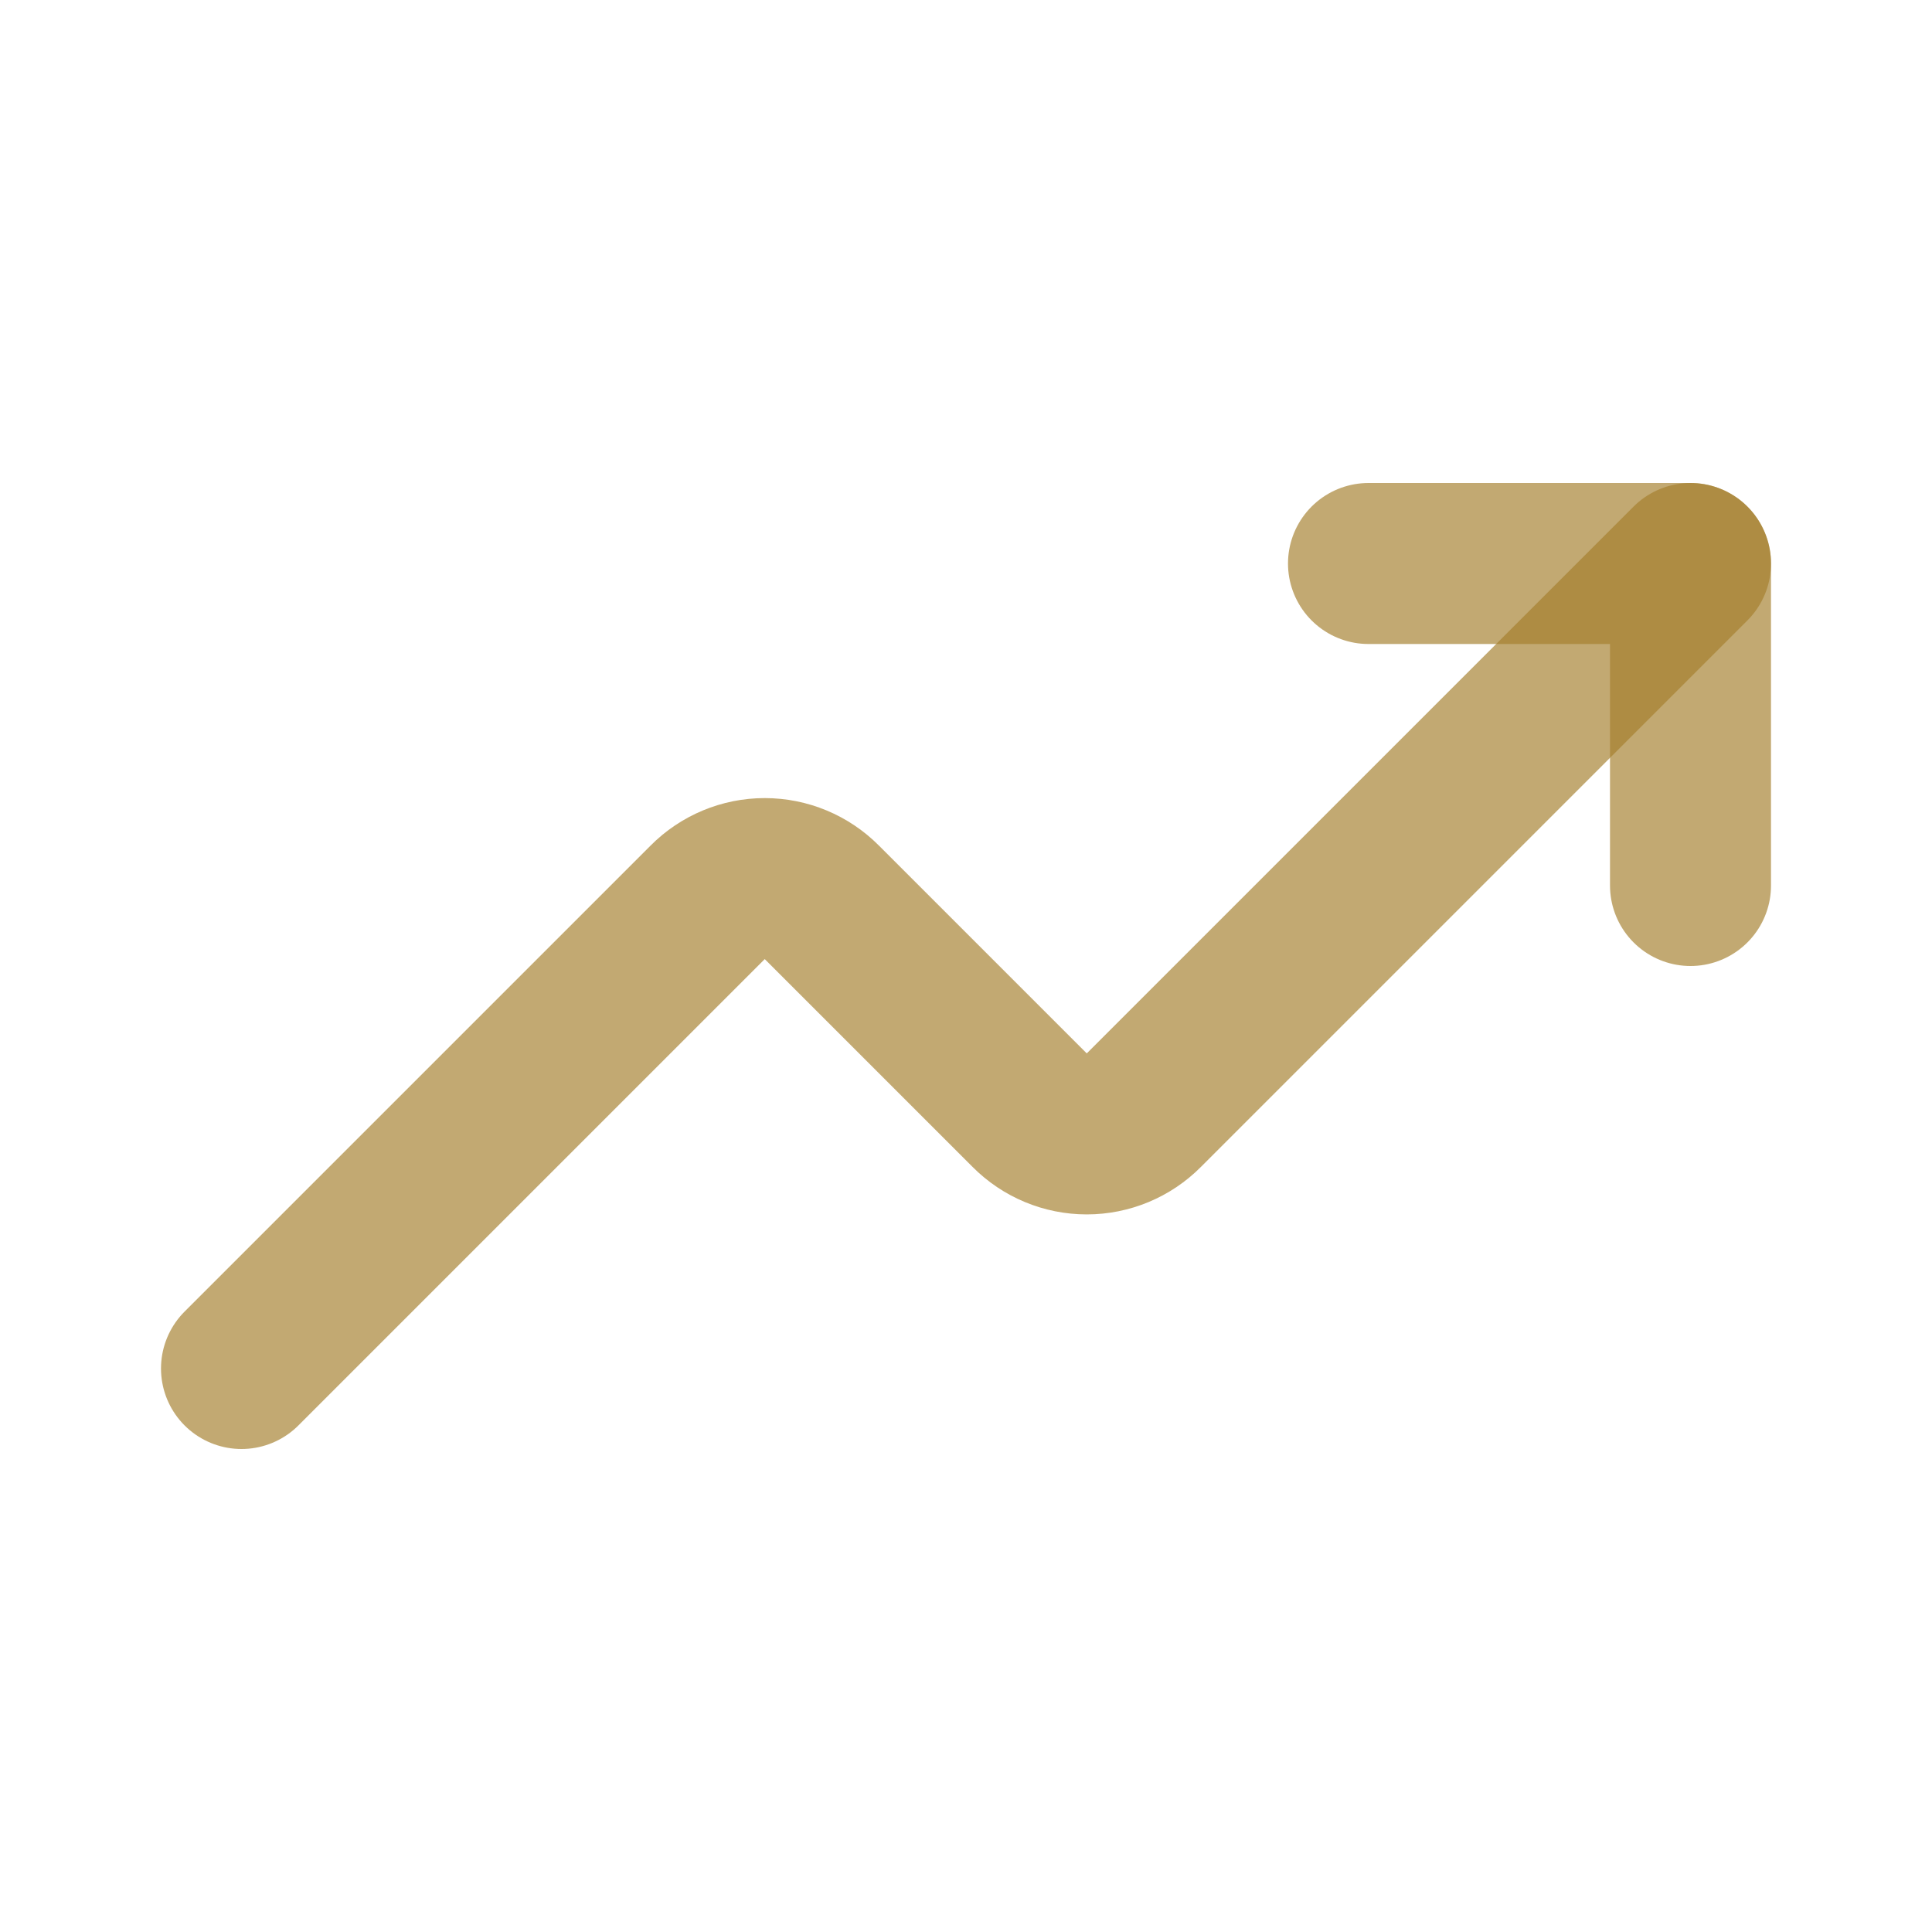
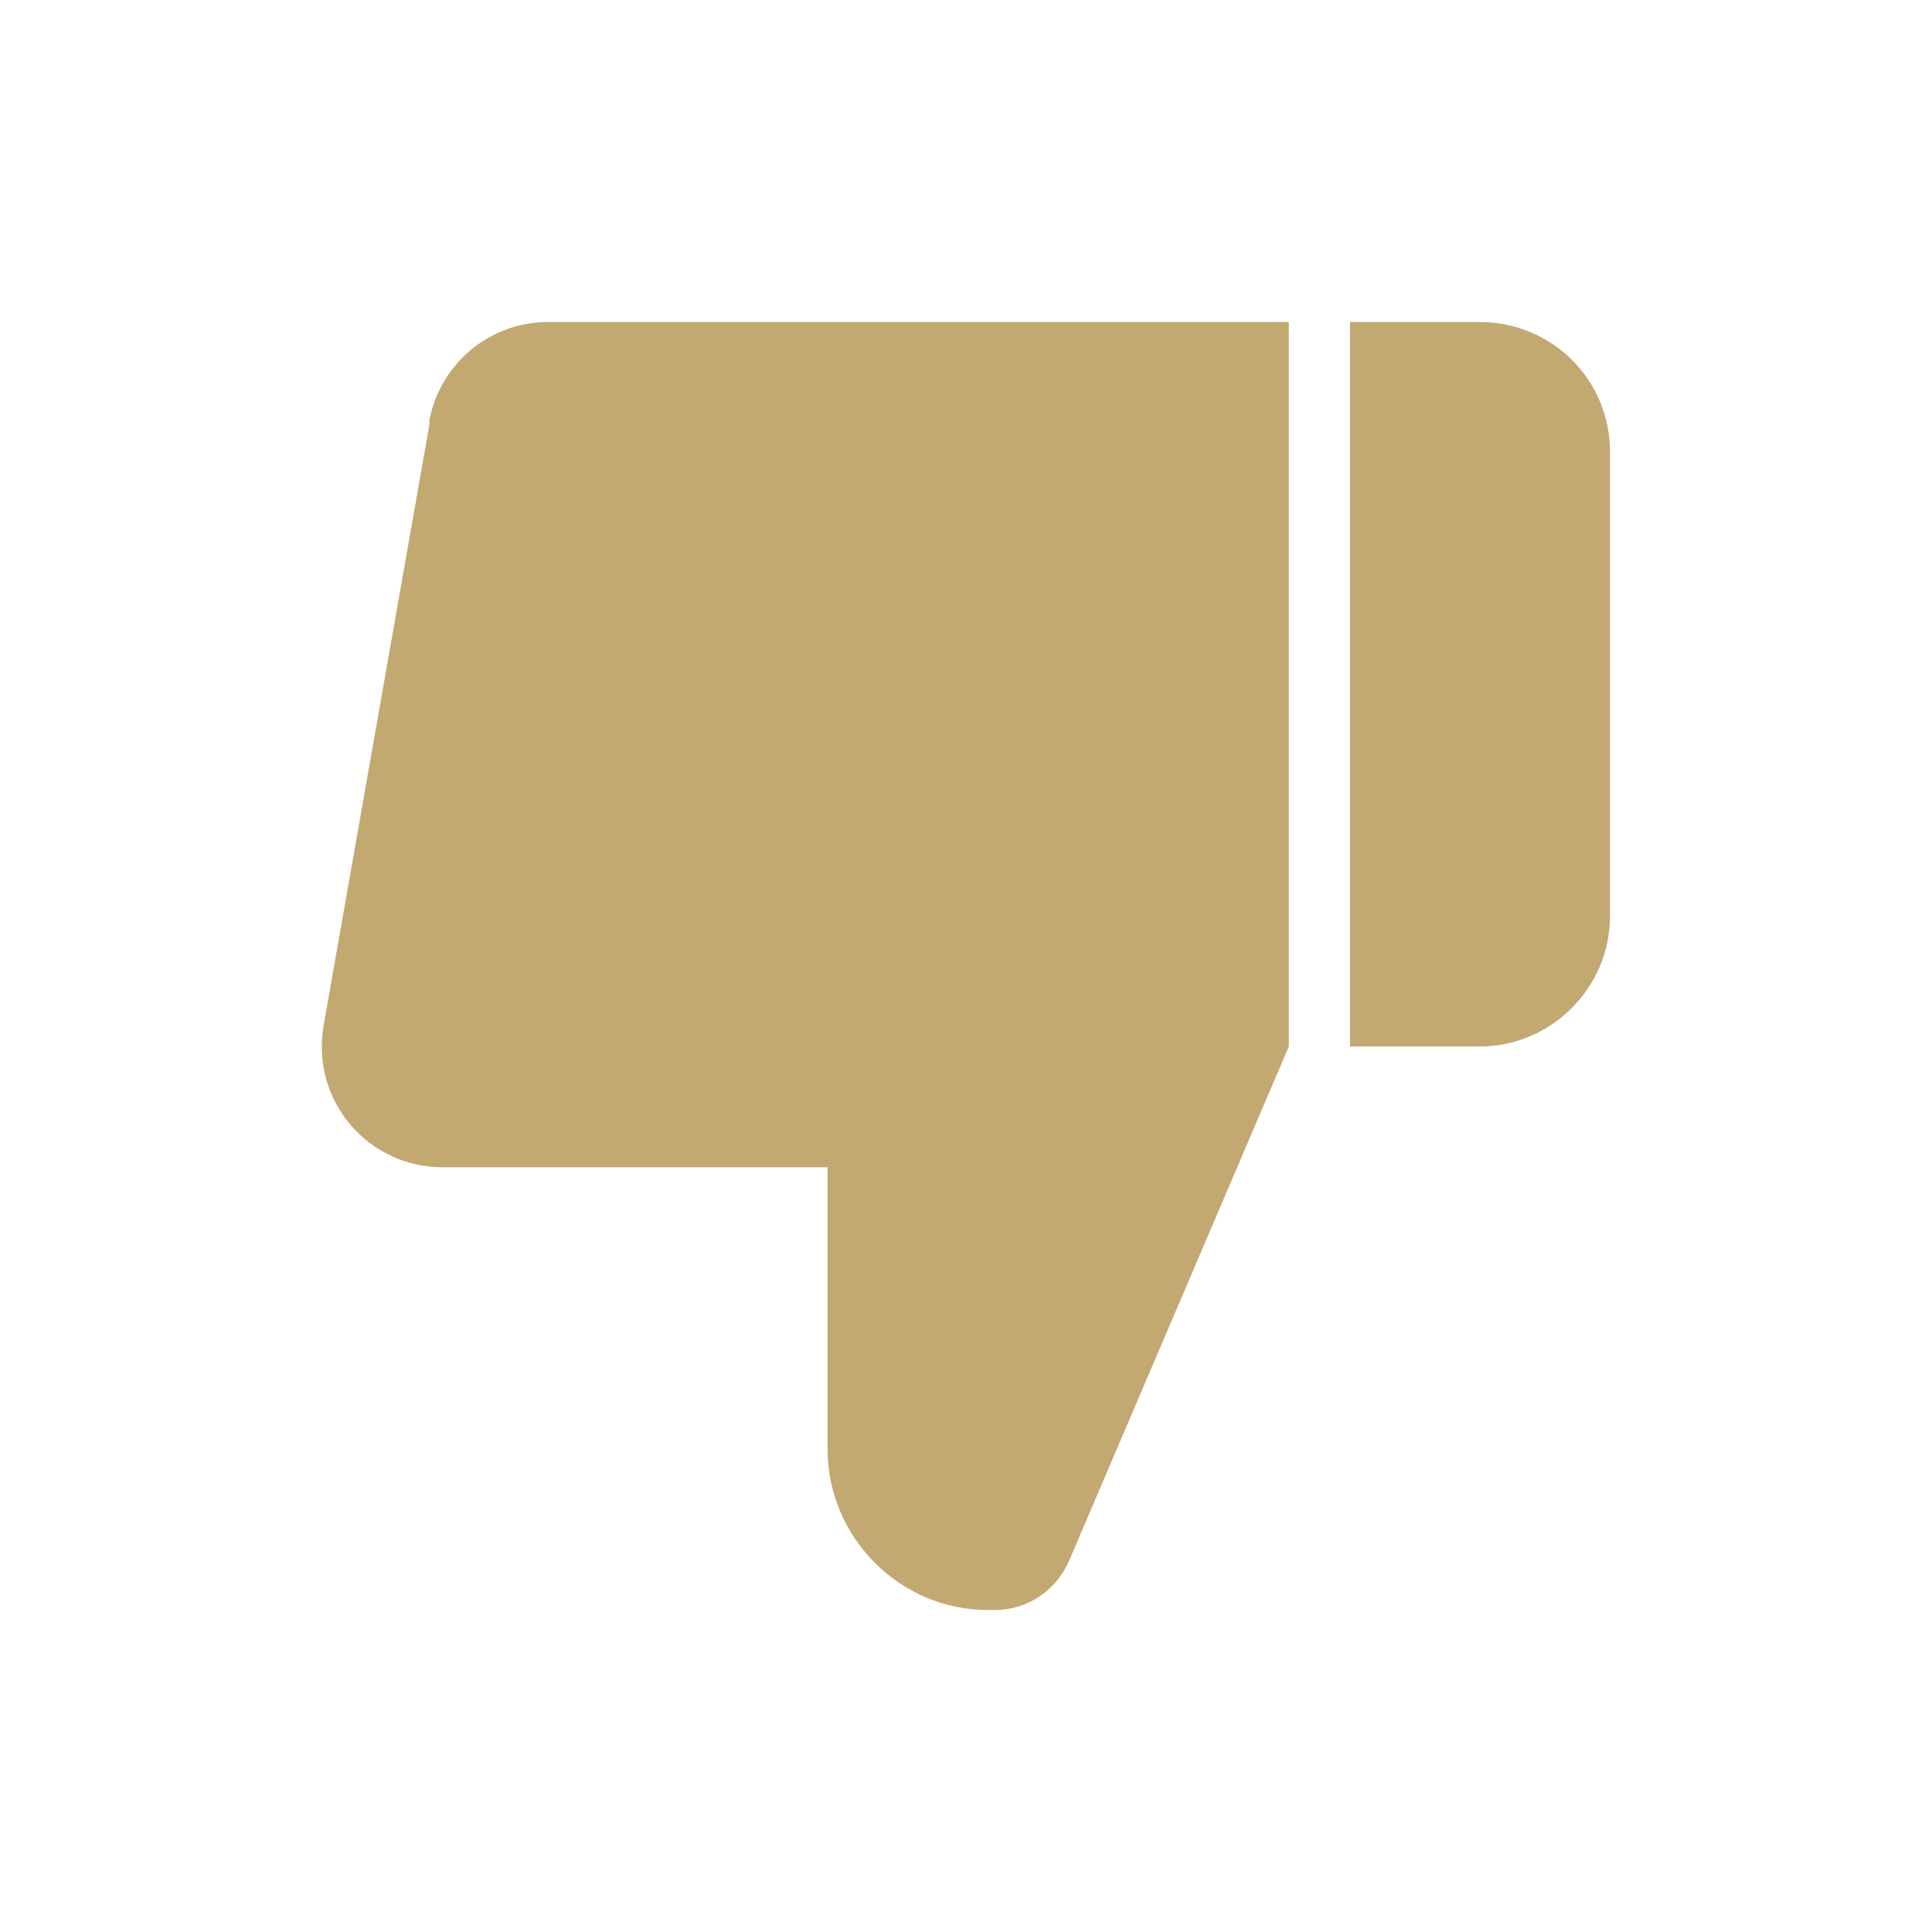
- <svg xmlns="http://www.w3.org/2000/svg" fill="#a37e2caa" viewBox="0 0 24 24" id="up-trend-round" data-name="Flat Line" class="icon flat-line">
+ <svg xmlns="http://www.w3.org/2000/svg" viewBox="0 0 24 24" fill="none">
  <g id="SVGRepo_bgCarrier" stroke-width="0" />
  <g id="SVGRepo_tracerCarrier" stroke-linecap="round" stroke-linejoin="round" />
  <g id="SVGRepo_iconCarrier">
-     <path id="primary" d="M21,7l-6.79,6.79a1,1,0,0,1-1.42,0l-2.58-2.58a1,1,0,0,0-1.42,0L3,17" style="fill: none; stroke: #a37e2caa; stroke-linecap: round; stroke-linejoin: round; stroke-width: 2;" />
-     <polyline id="primary-2" data-name="primary" points="21 11 21 7 17 7" style="fill: none; stroke: #a37e2caa; stroke-linecap: round; stroke-linejoin: round; stroke-width: 2;" />
+     <path d="M20 5.61V11.38C20 12.27 19.27 13 18.38 13H16.77V4H18.38C19.28 4 20 4.72 20 5.61ZM5.34 5.24L4.02 12.74C3.86 13.66 4.56 14.5 5.5 14.5H10.28V18C10.28 19.1 11.18 20 12.27 20H12.36C12.76 20 13.12 19.76 13.28 19.39L16.01 13V4H6.81C6.08 4 5.46 4.52 5.33 5.24H5.34Z" fill="#a37e2caa" />
  </g>
</svg>
